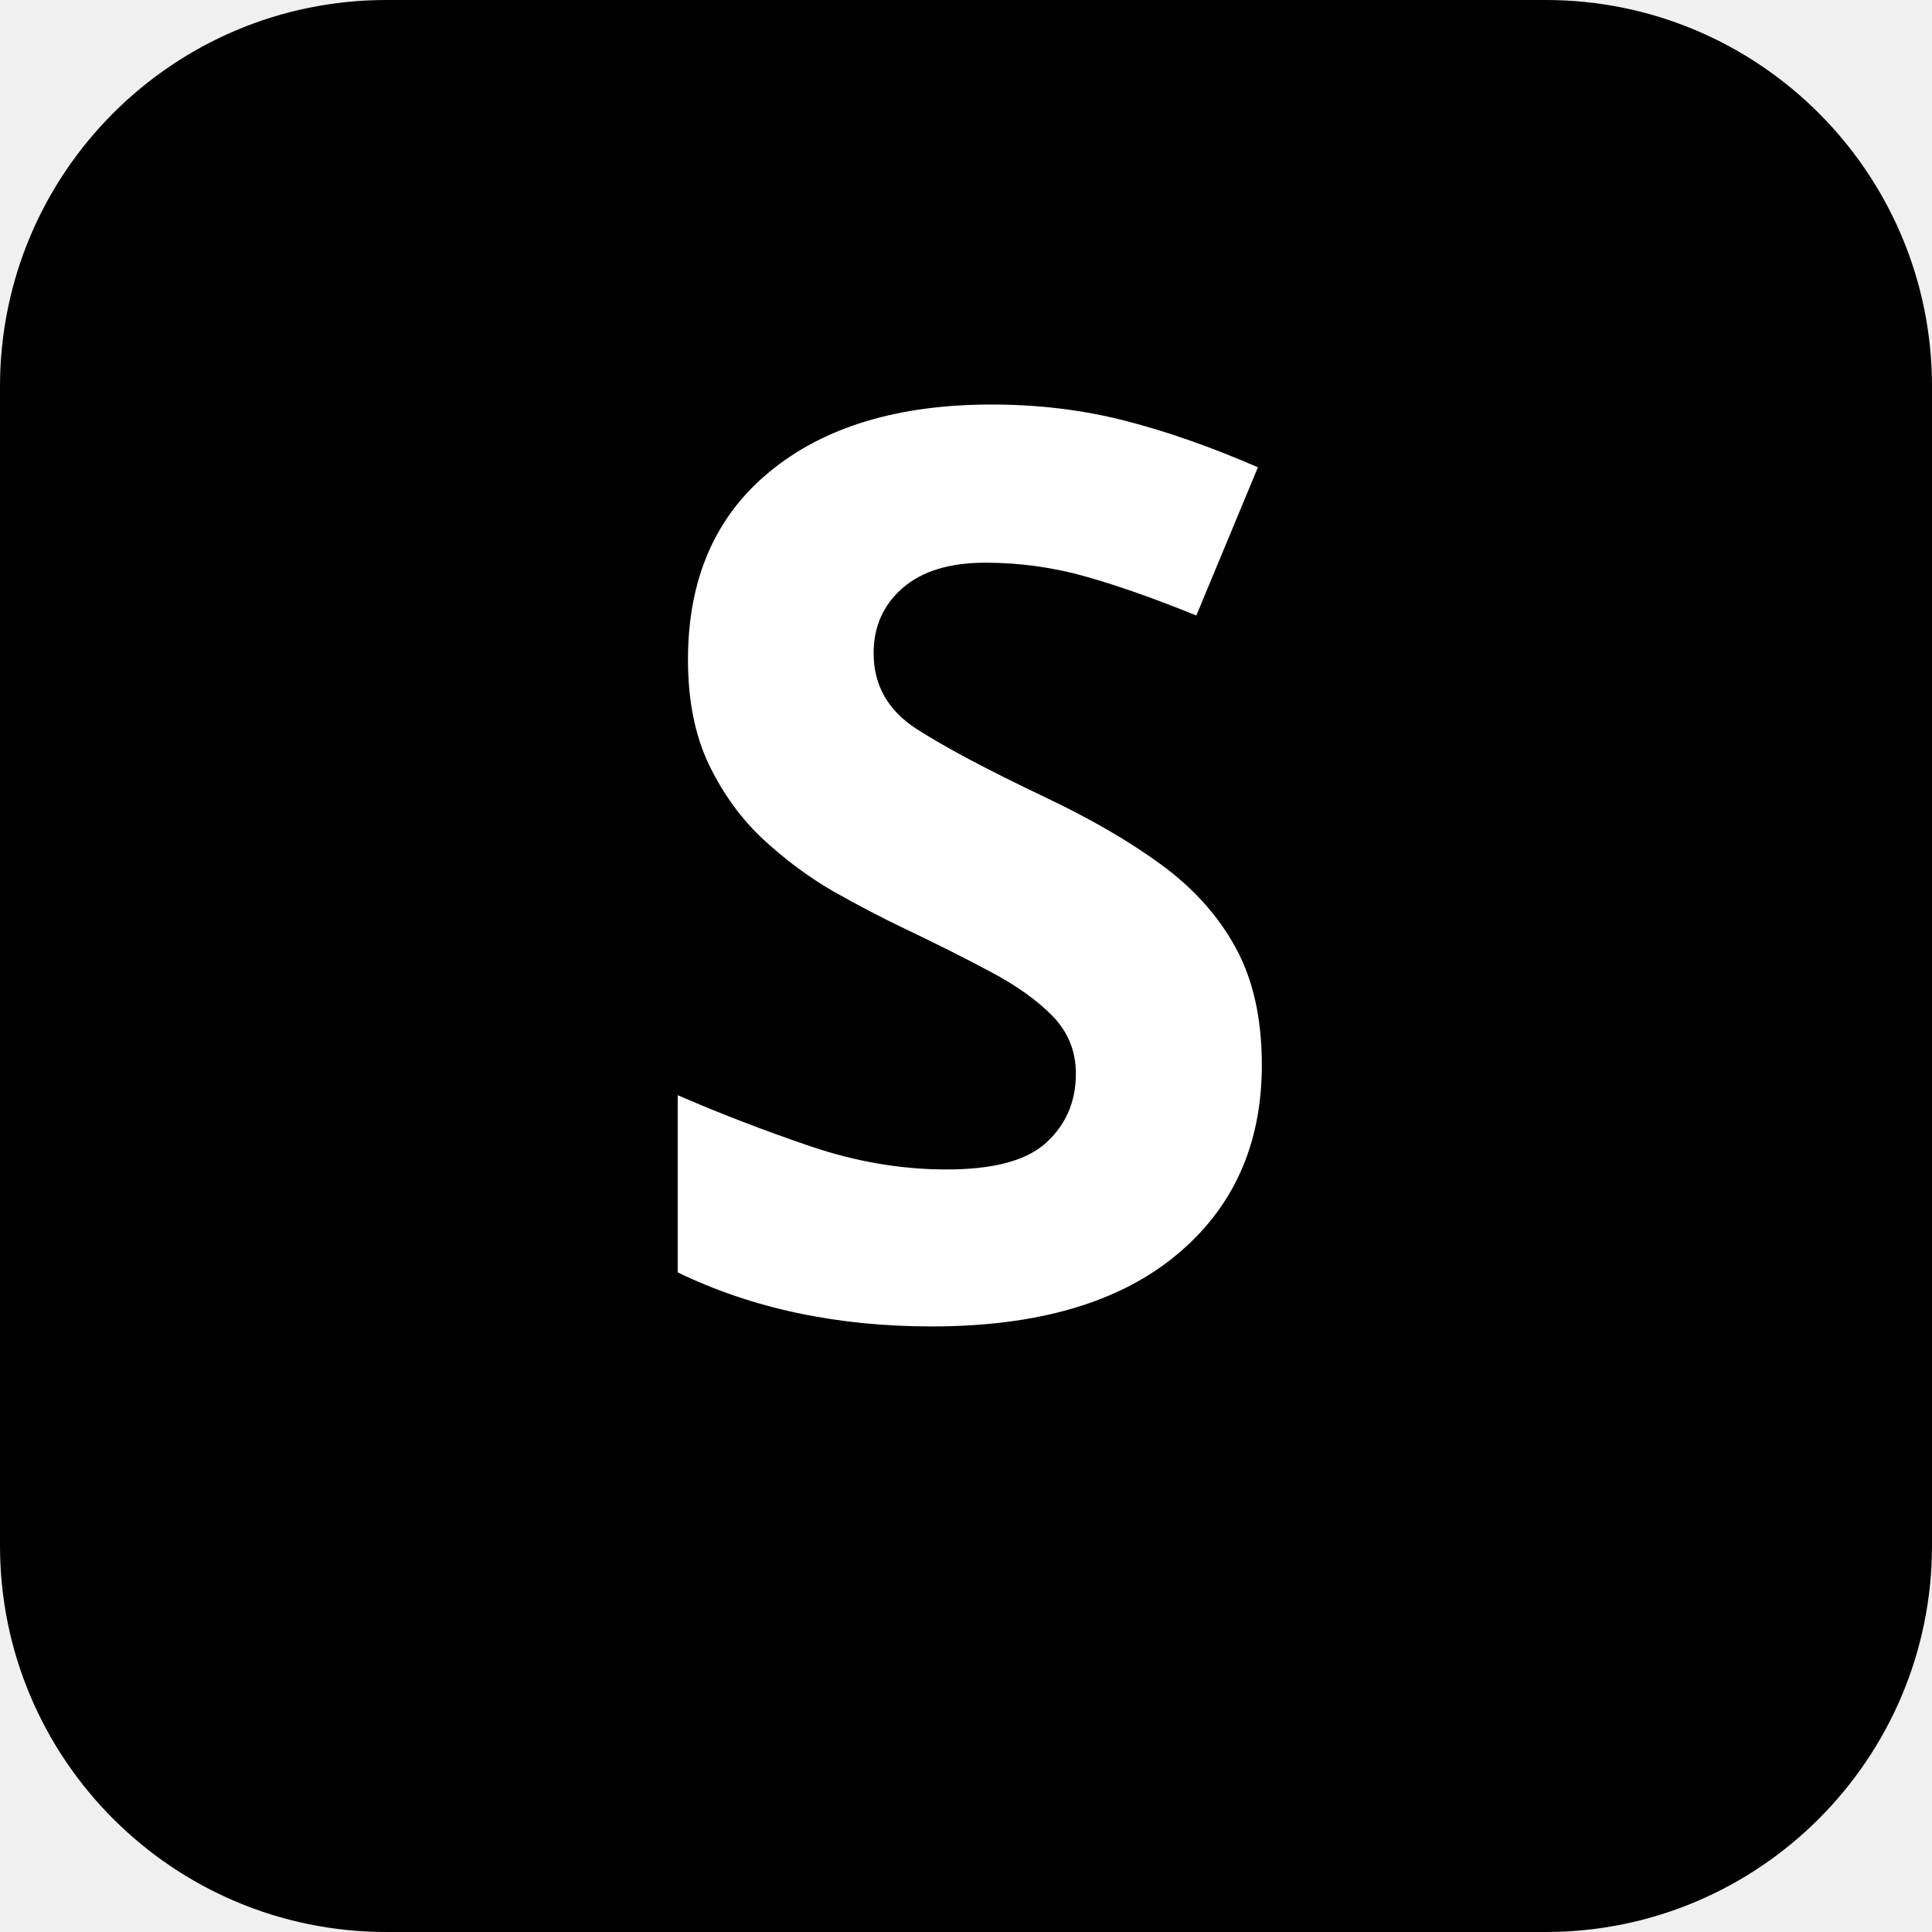
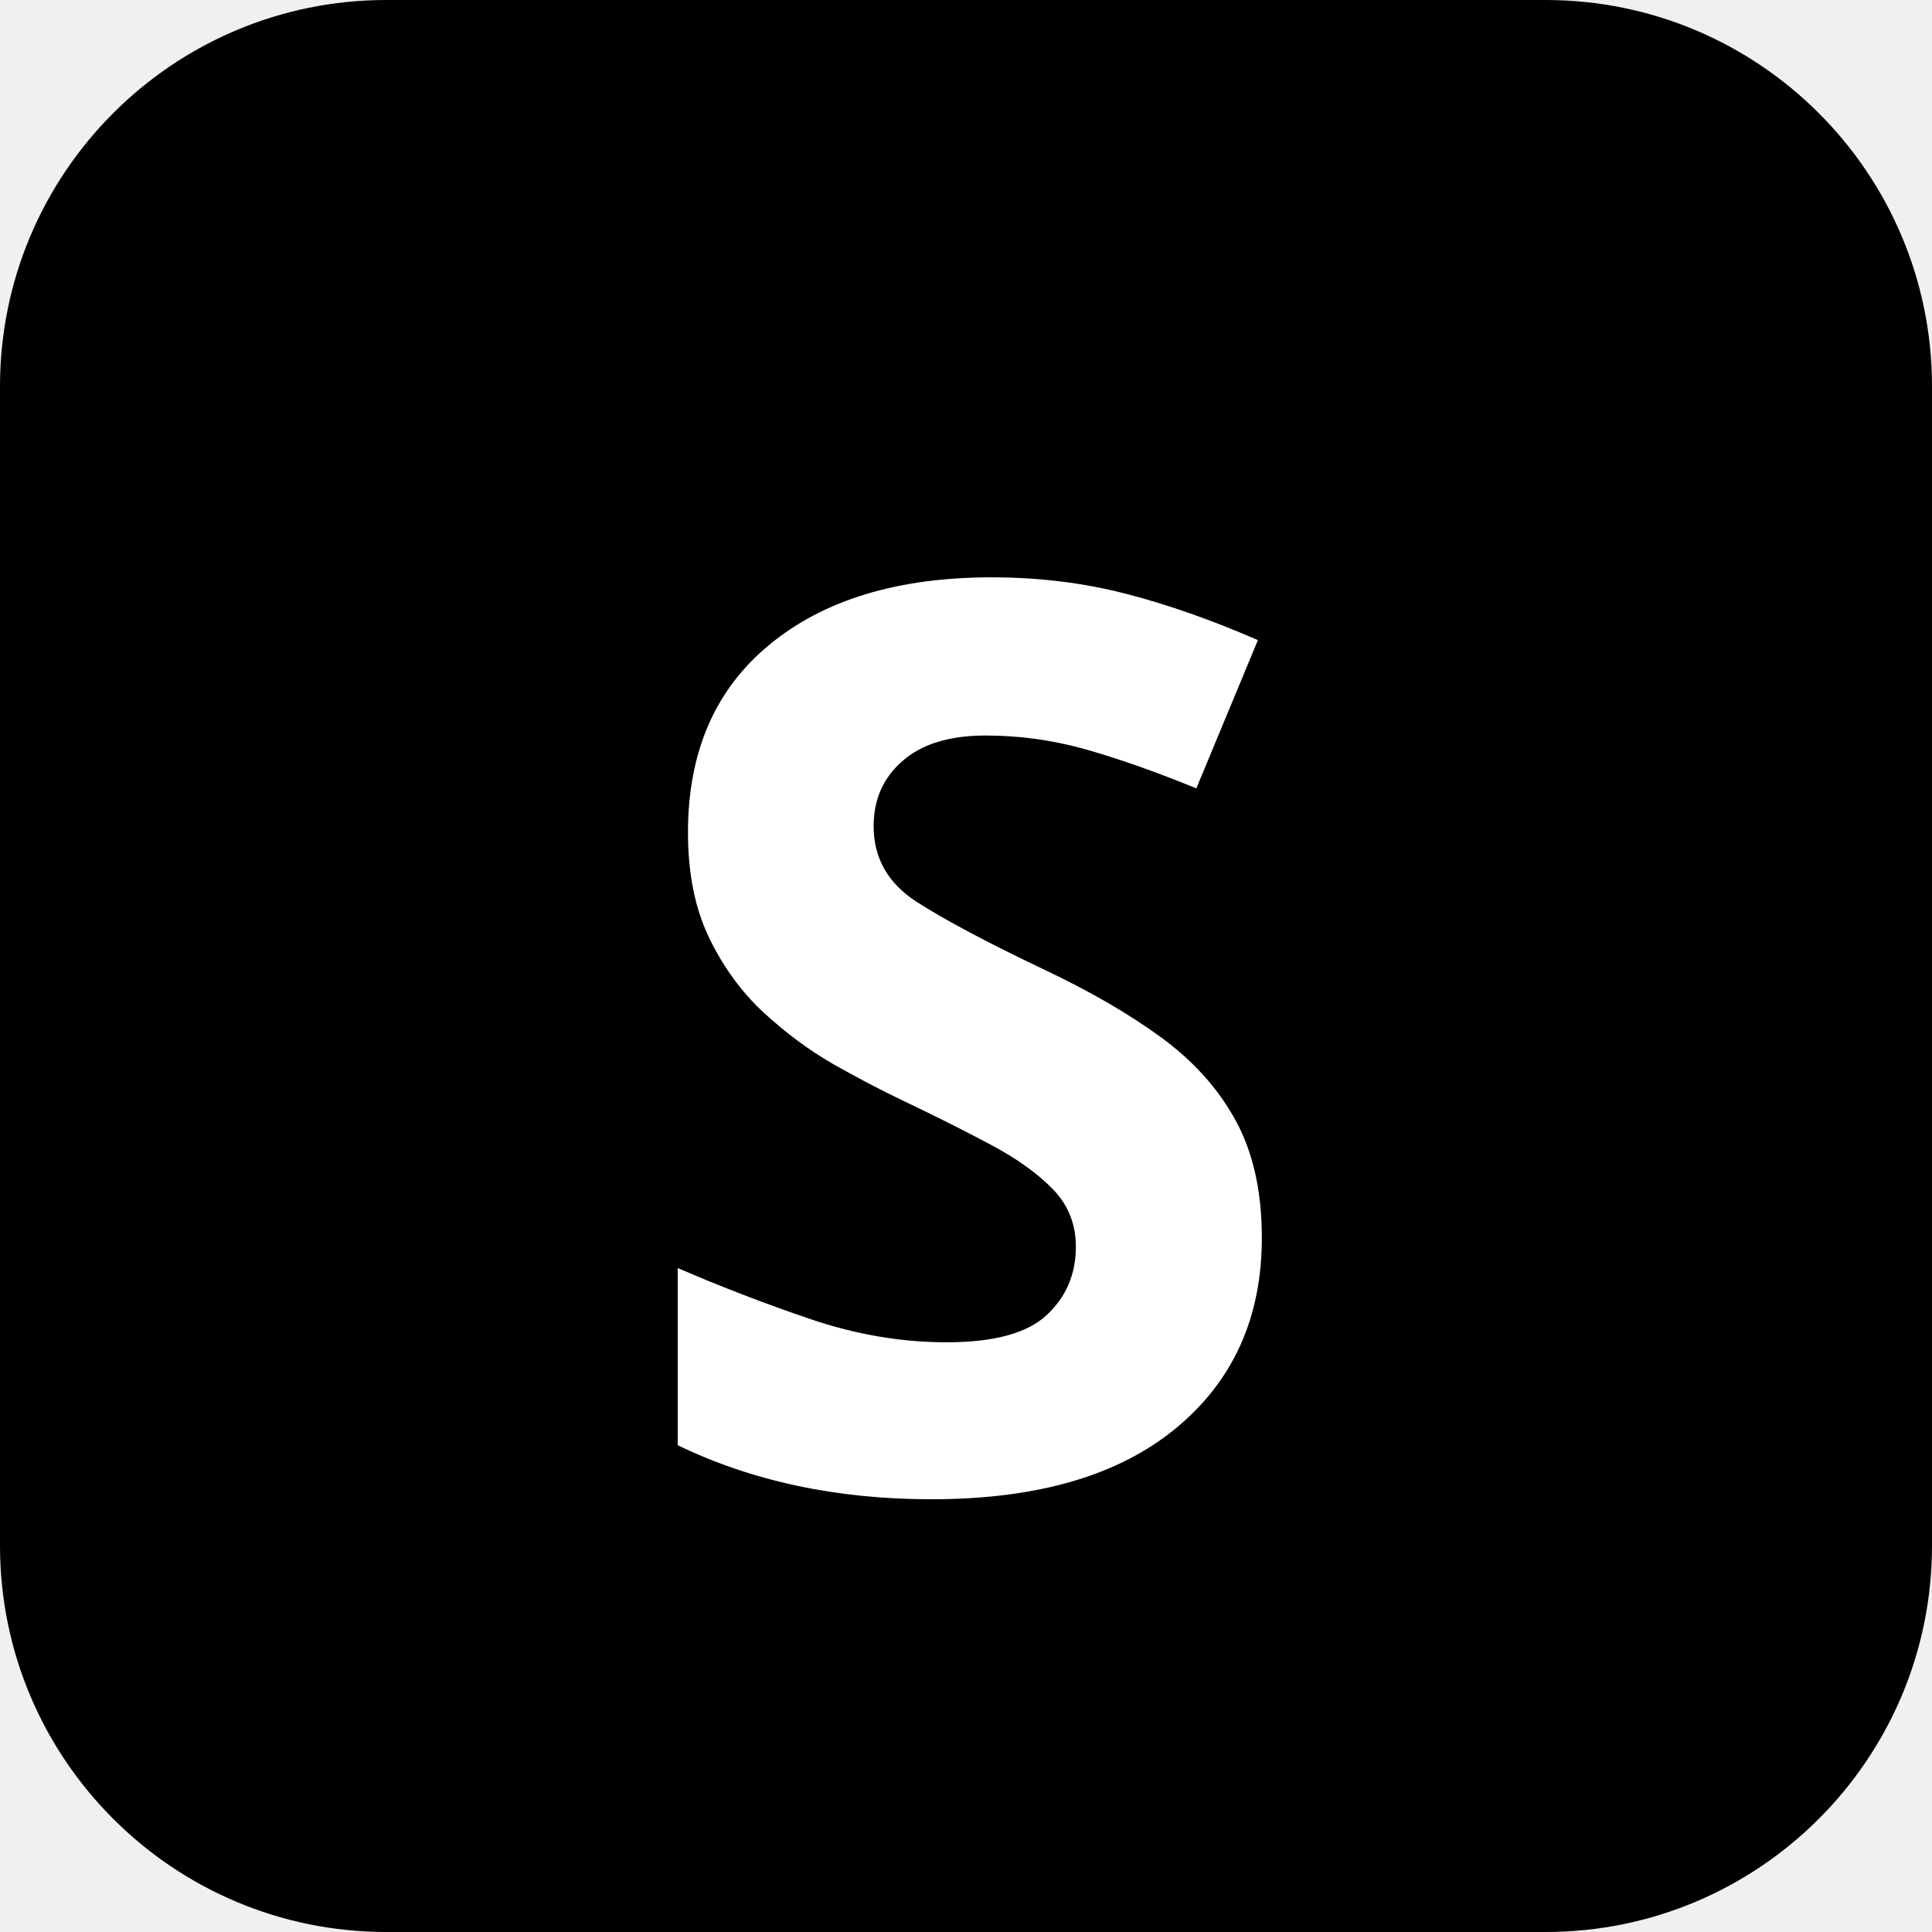
<svg xmlns="http://www.w3.org/2000/svg" viewBox="0 0 100 100">
  <rect width="100" height="100" rx="20" fill="#000000" />
-   <text x="50" y="68" font-family="system-ui, sans-serif" font-size="65" font-weight="900" fill="#ffffff" text-anchor="middle">S</text>
+   <text x="50" y="54" font-family="system-ui, sans-serif" font-size="65" font-weight="900" fill="#ffffff" text-anchor="middle" dominant-baseline="middle">
+     S
+   </text>
</svg>
